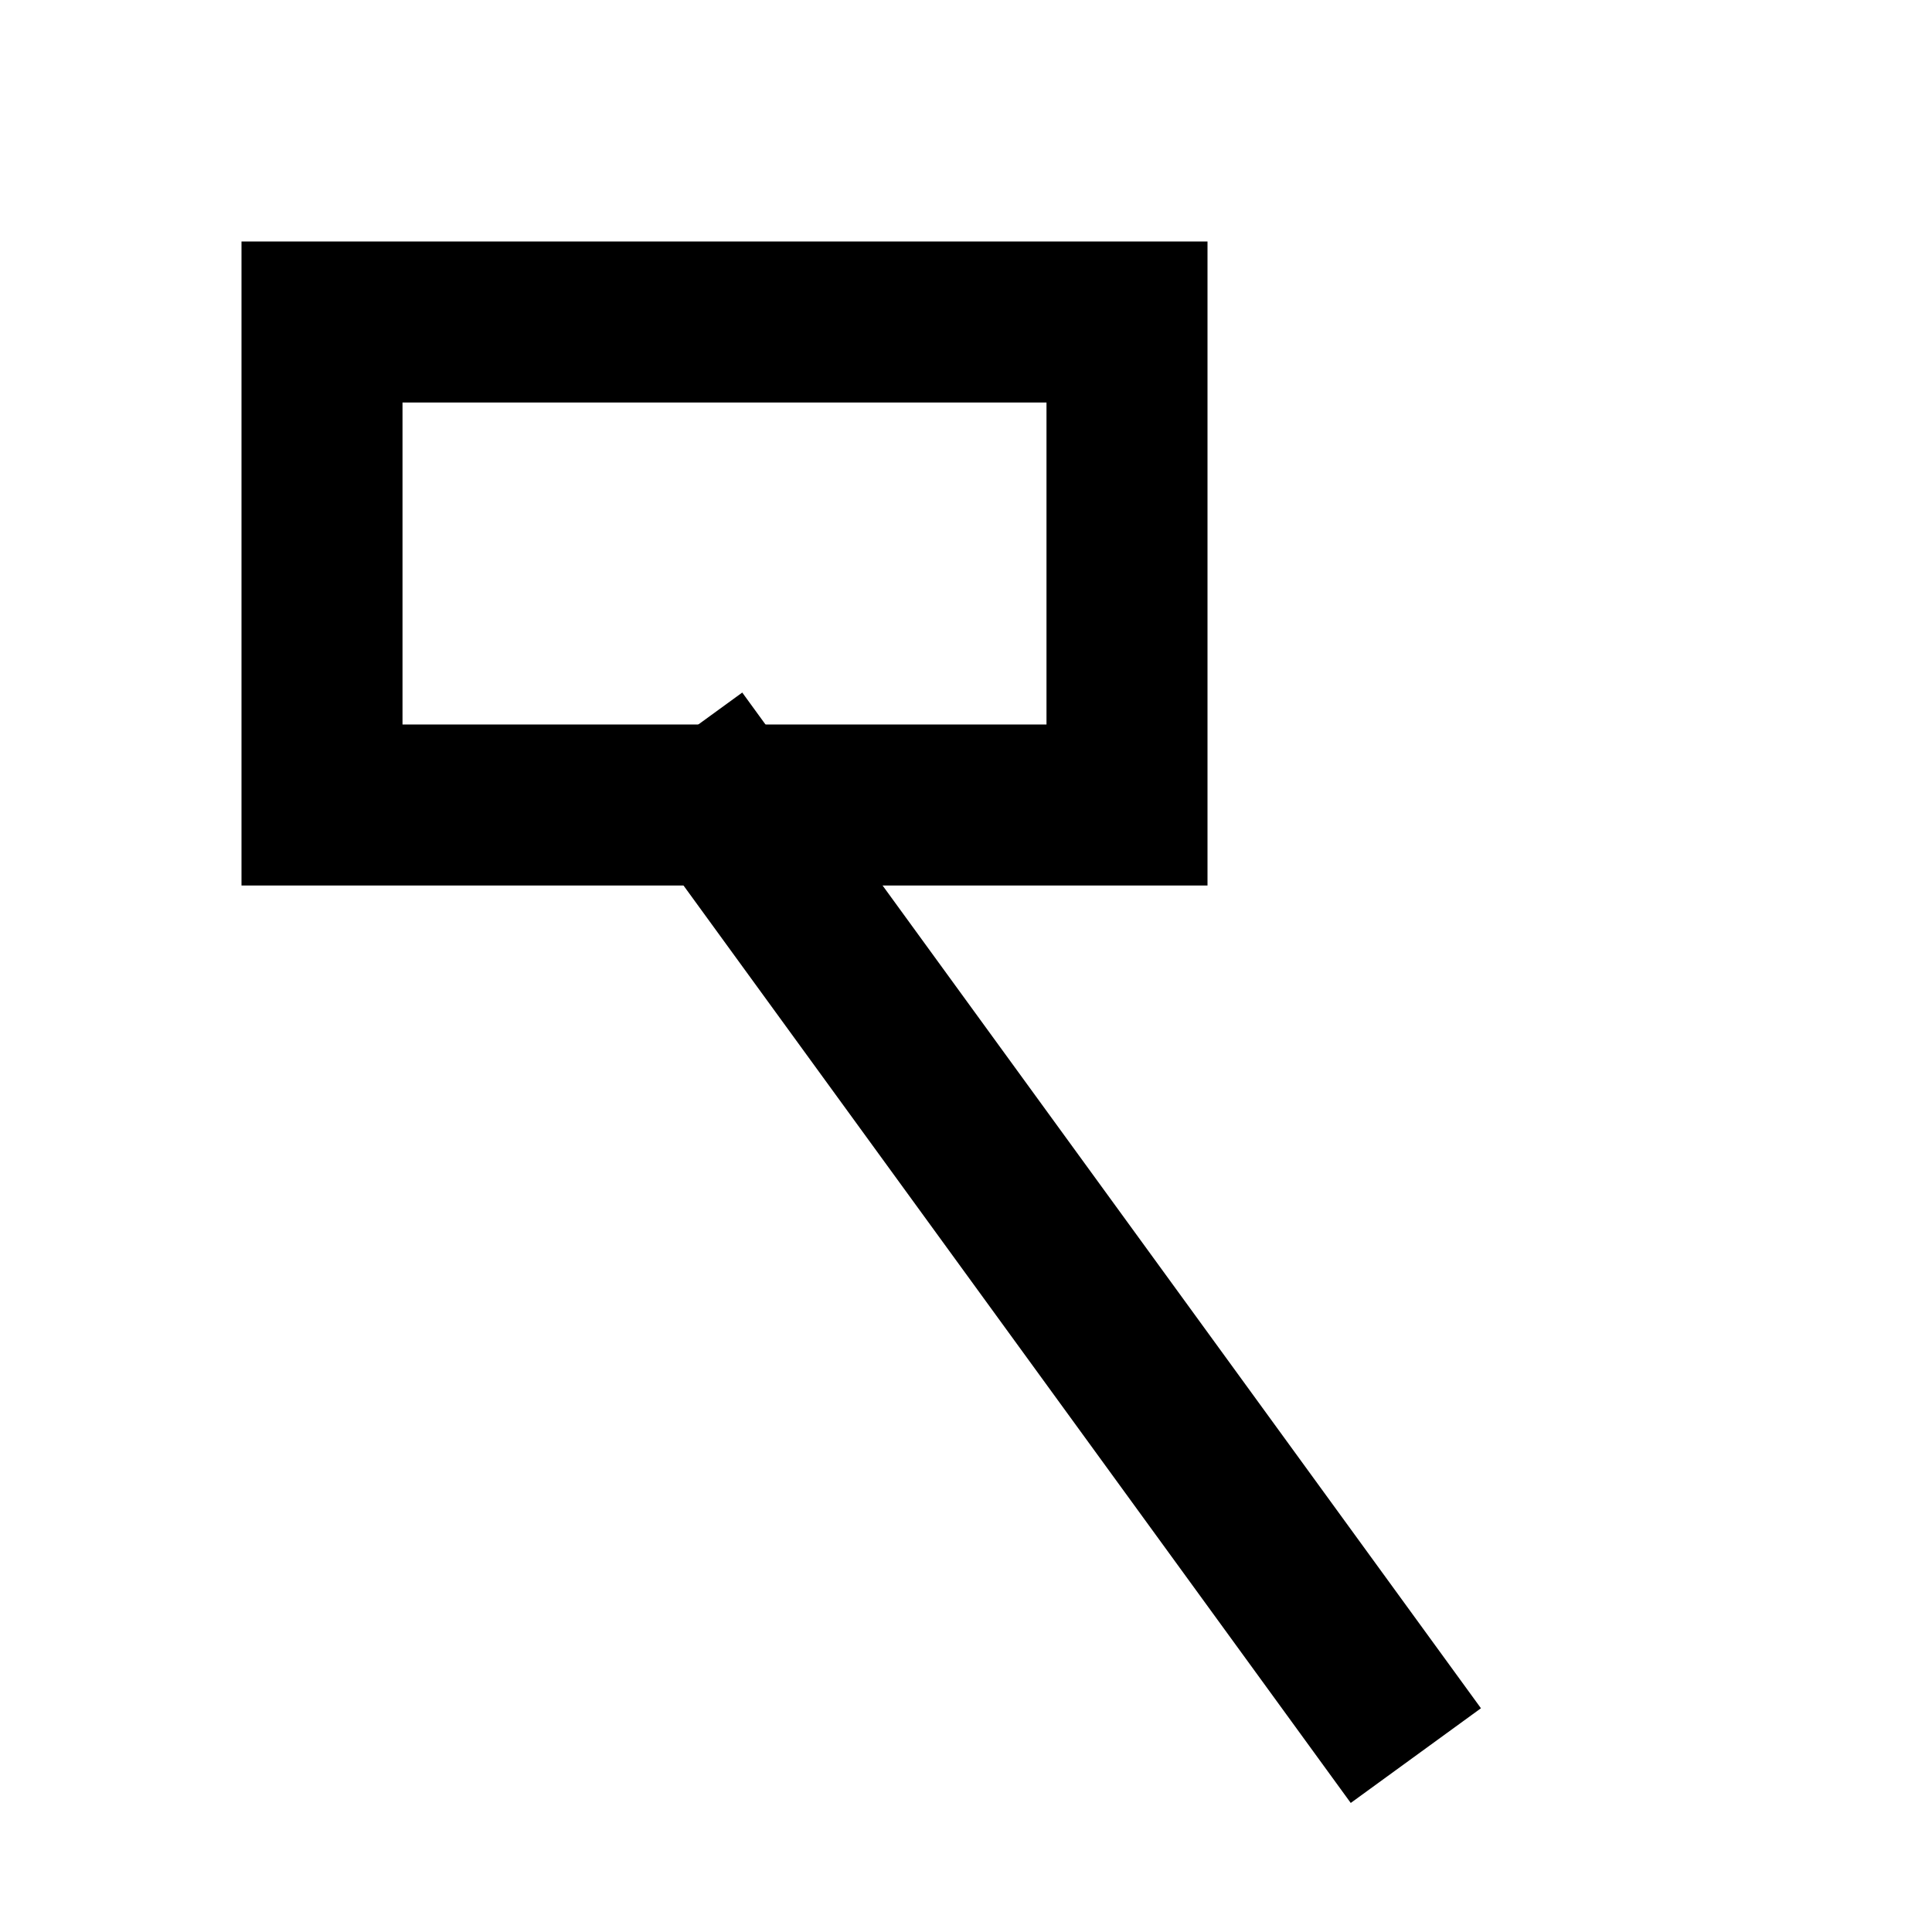
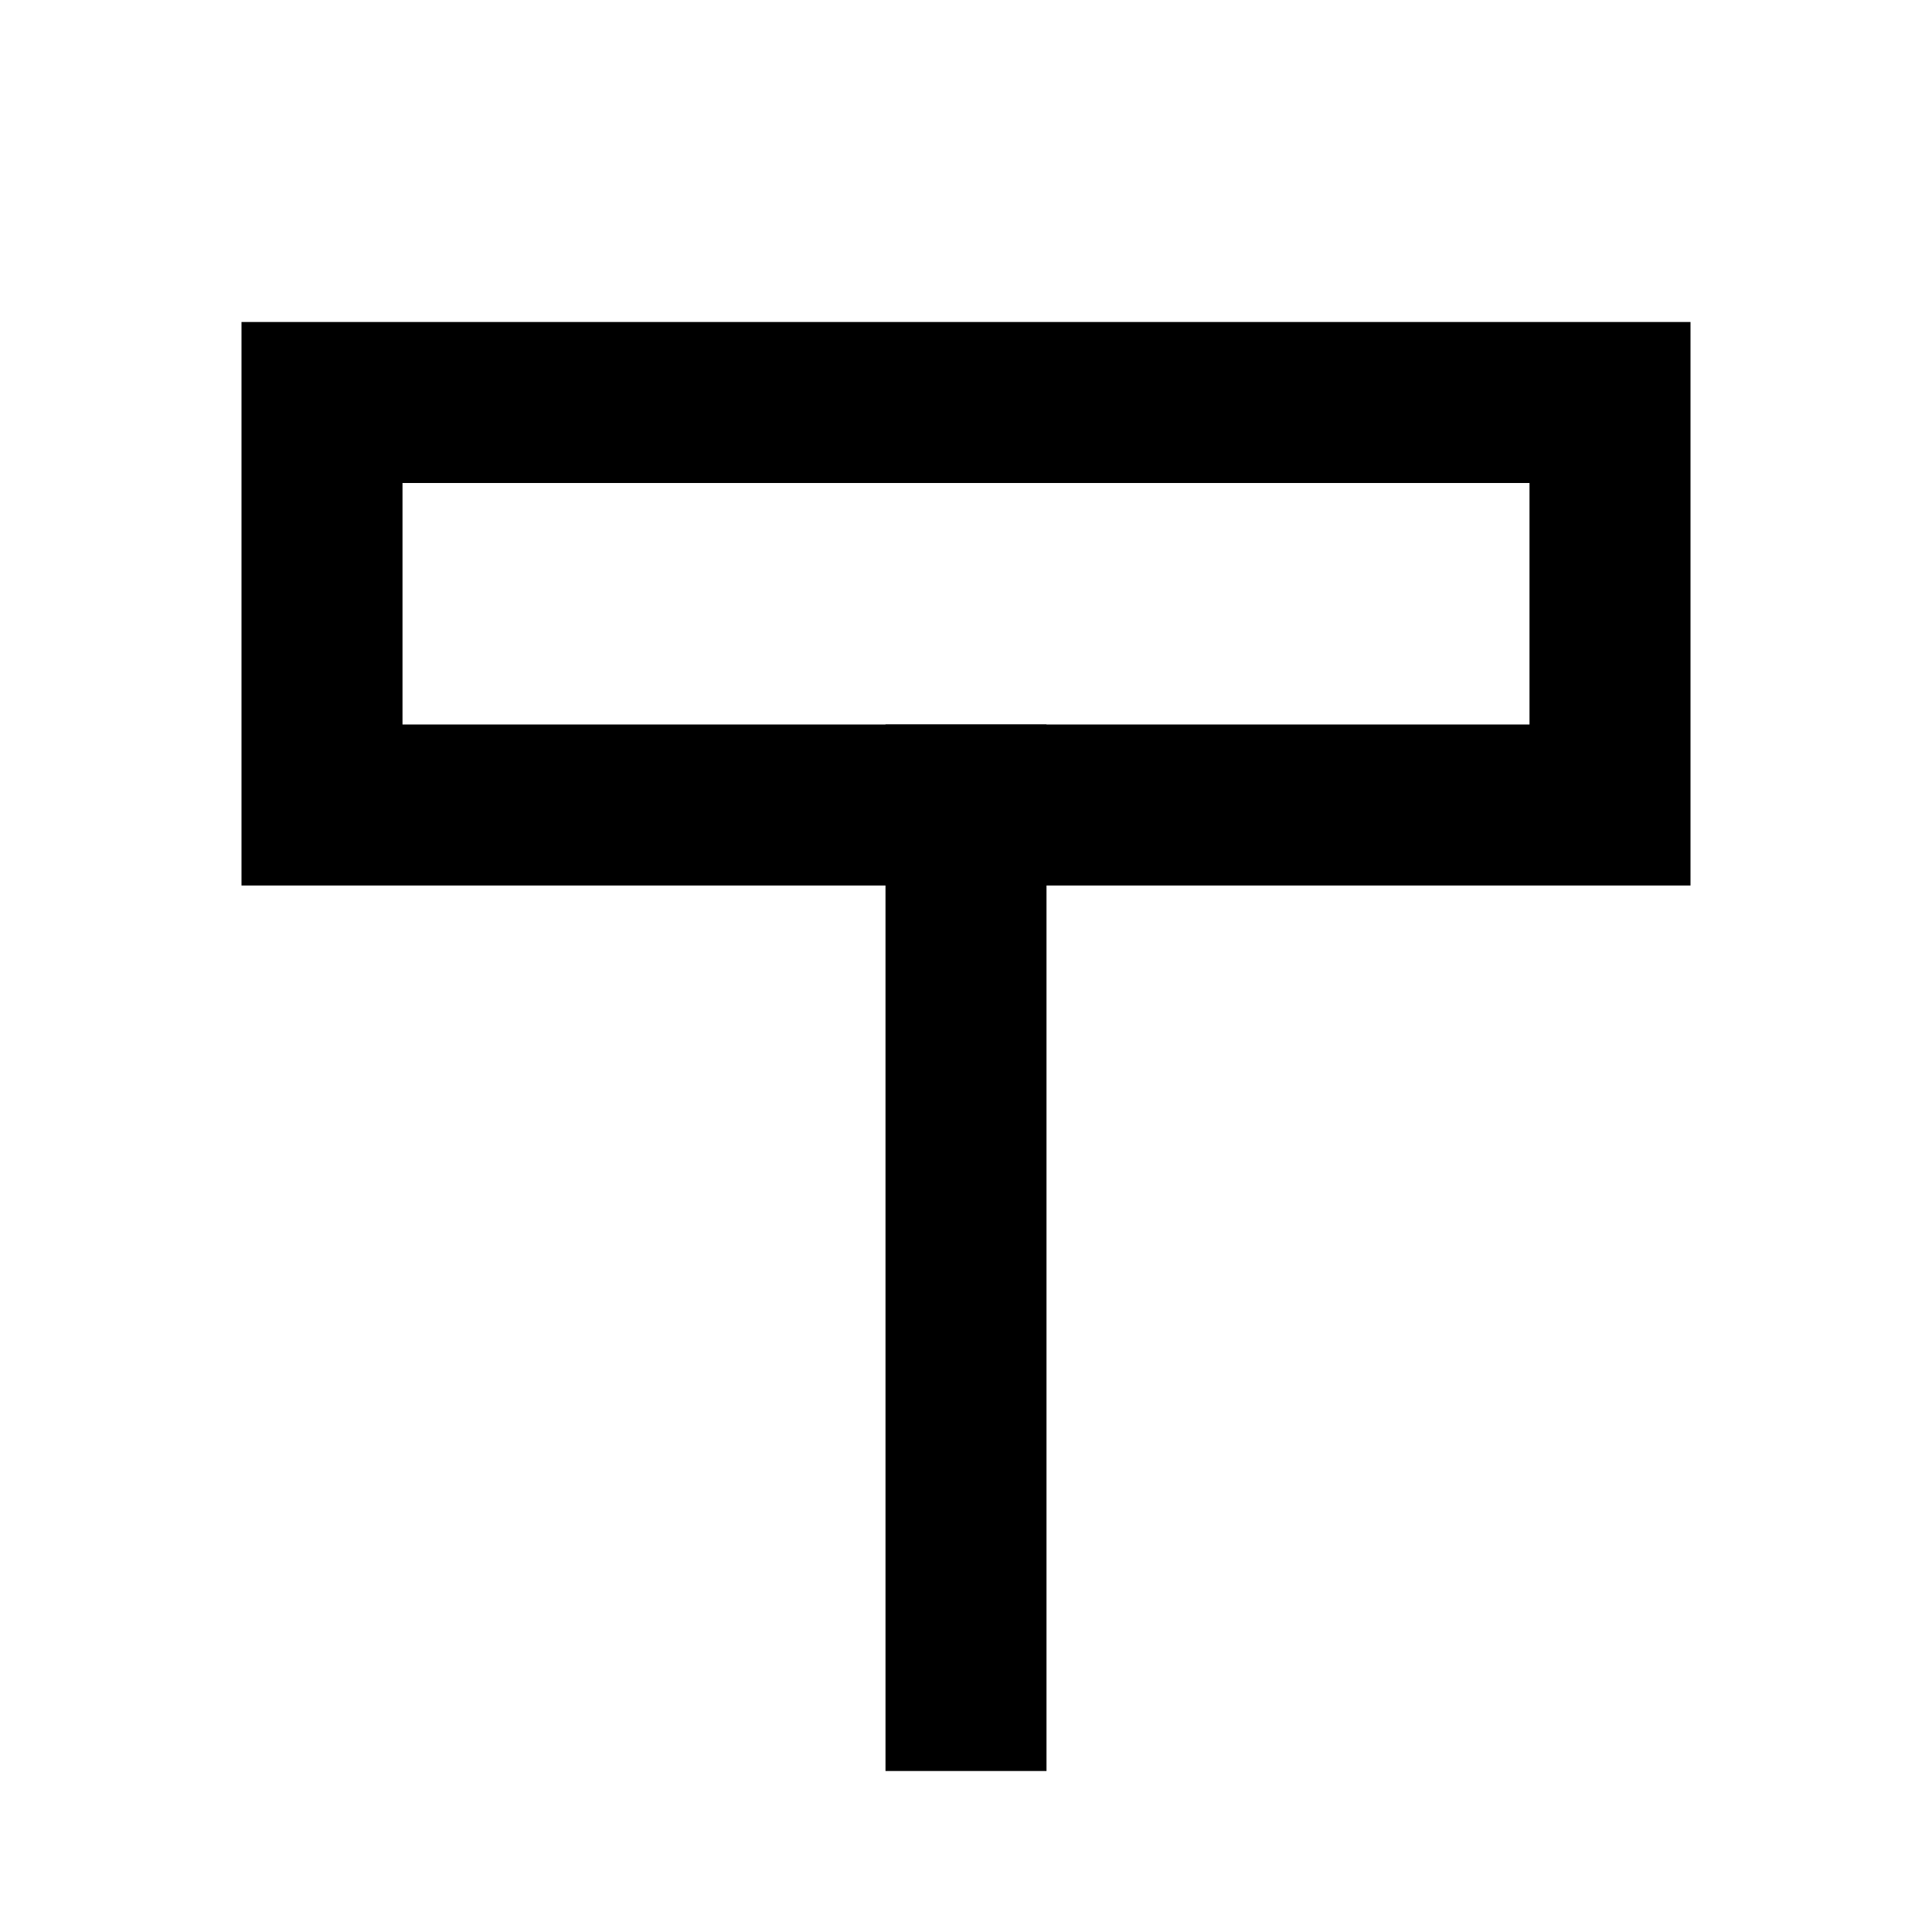
<svg xmlns="http://www.w3.org/2000/svg" viewBox="0 0 24 24" fill="none" stroke="#000" stroke-width="2" stroke-linecap="square" stroke-linejoin="miter">
-   <rect x="4" y="4" width="10" height="6" />
-   <line x1="9" y1="10" x2="17" y2="21" />
+   <rect x="4" y="5" width="16" height="5" />
+   <line x1="12" y1="10" x2="12" y2="21" />
</svg>
